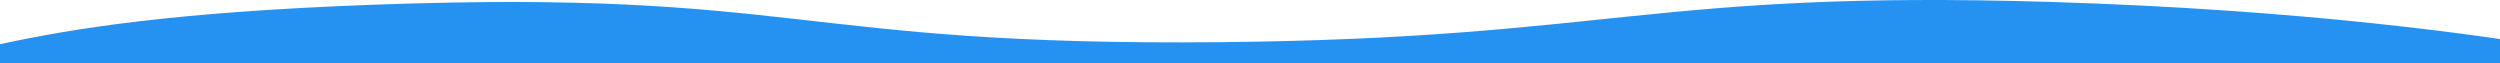
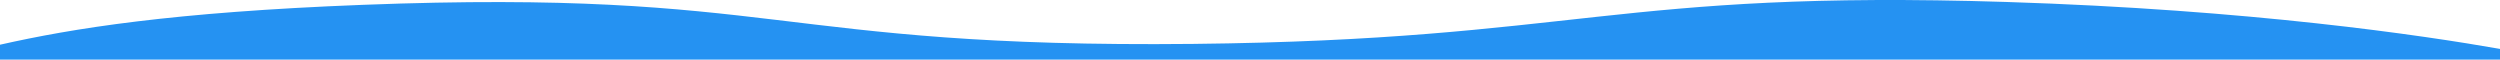
- <svg xmlns="http://www.w3.org/2000/svg" id="Layer_1" data-name="Layer 1" viewBox="0 0 600 15">
+ <svg xmlns="http://www.w3.org/2000/svg" id="Layer_1" data-name="Layer 1" viewBox="0 0 614.4 14.65">
  <defs>
    <style>
-       svg {
-         background: #fcfcfc;
-       }
      .cls-1 {
        fill: #2592f2;
      }
    </style>
  </defs>
-   <path class="cls-1" d="M293,13.37c-102.75,1-101-12.72-203-9C42.27,6.1,17.82,10,0,13.86V19.2H614.4V14.87c-17.73-3-60.52-9.31-122.73-11.17C396.21.85,387,12.43,293,13.37Z" transform="translate(0 -3.25)" />
+   <path class="cls-1" d="M293.25,10.93C189.92,12,191.68-2.63,89.11,1.33,42.34,3.13,17.8,7.12,0,11.13v3.66H614.4V12.16C595.47,8.84,553.32,2.53,493,.62,397-2.42,387.77,9.92,293.25,10.93Z" transform="translate(0 -0.14)" />
</svg>
